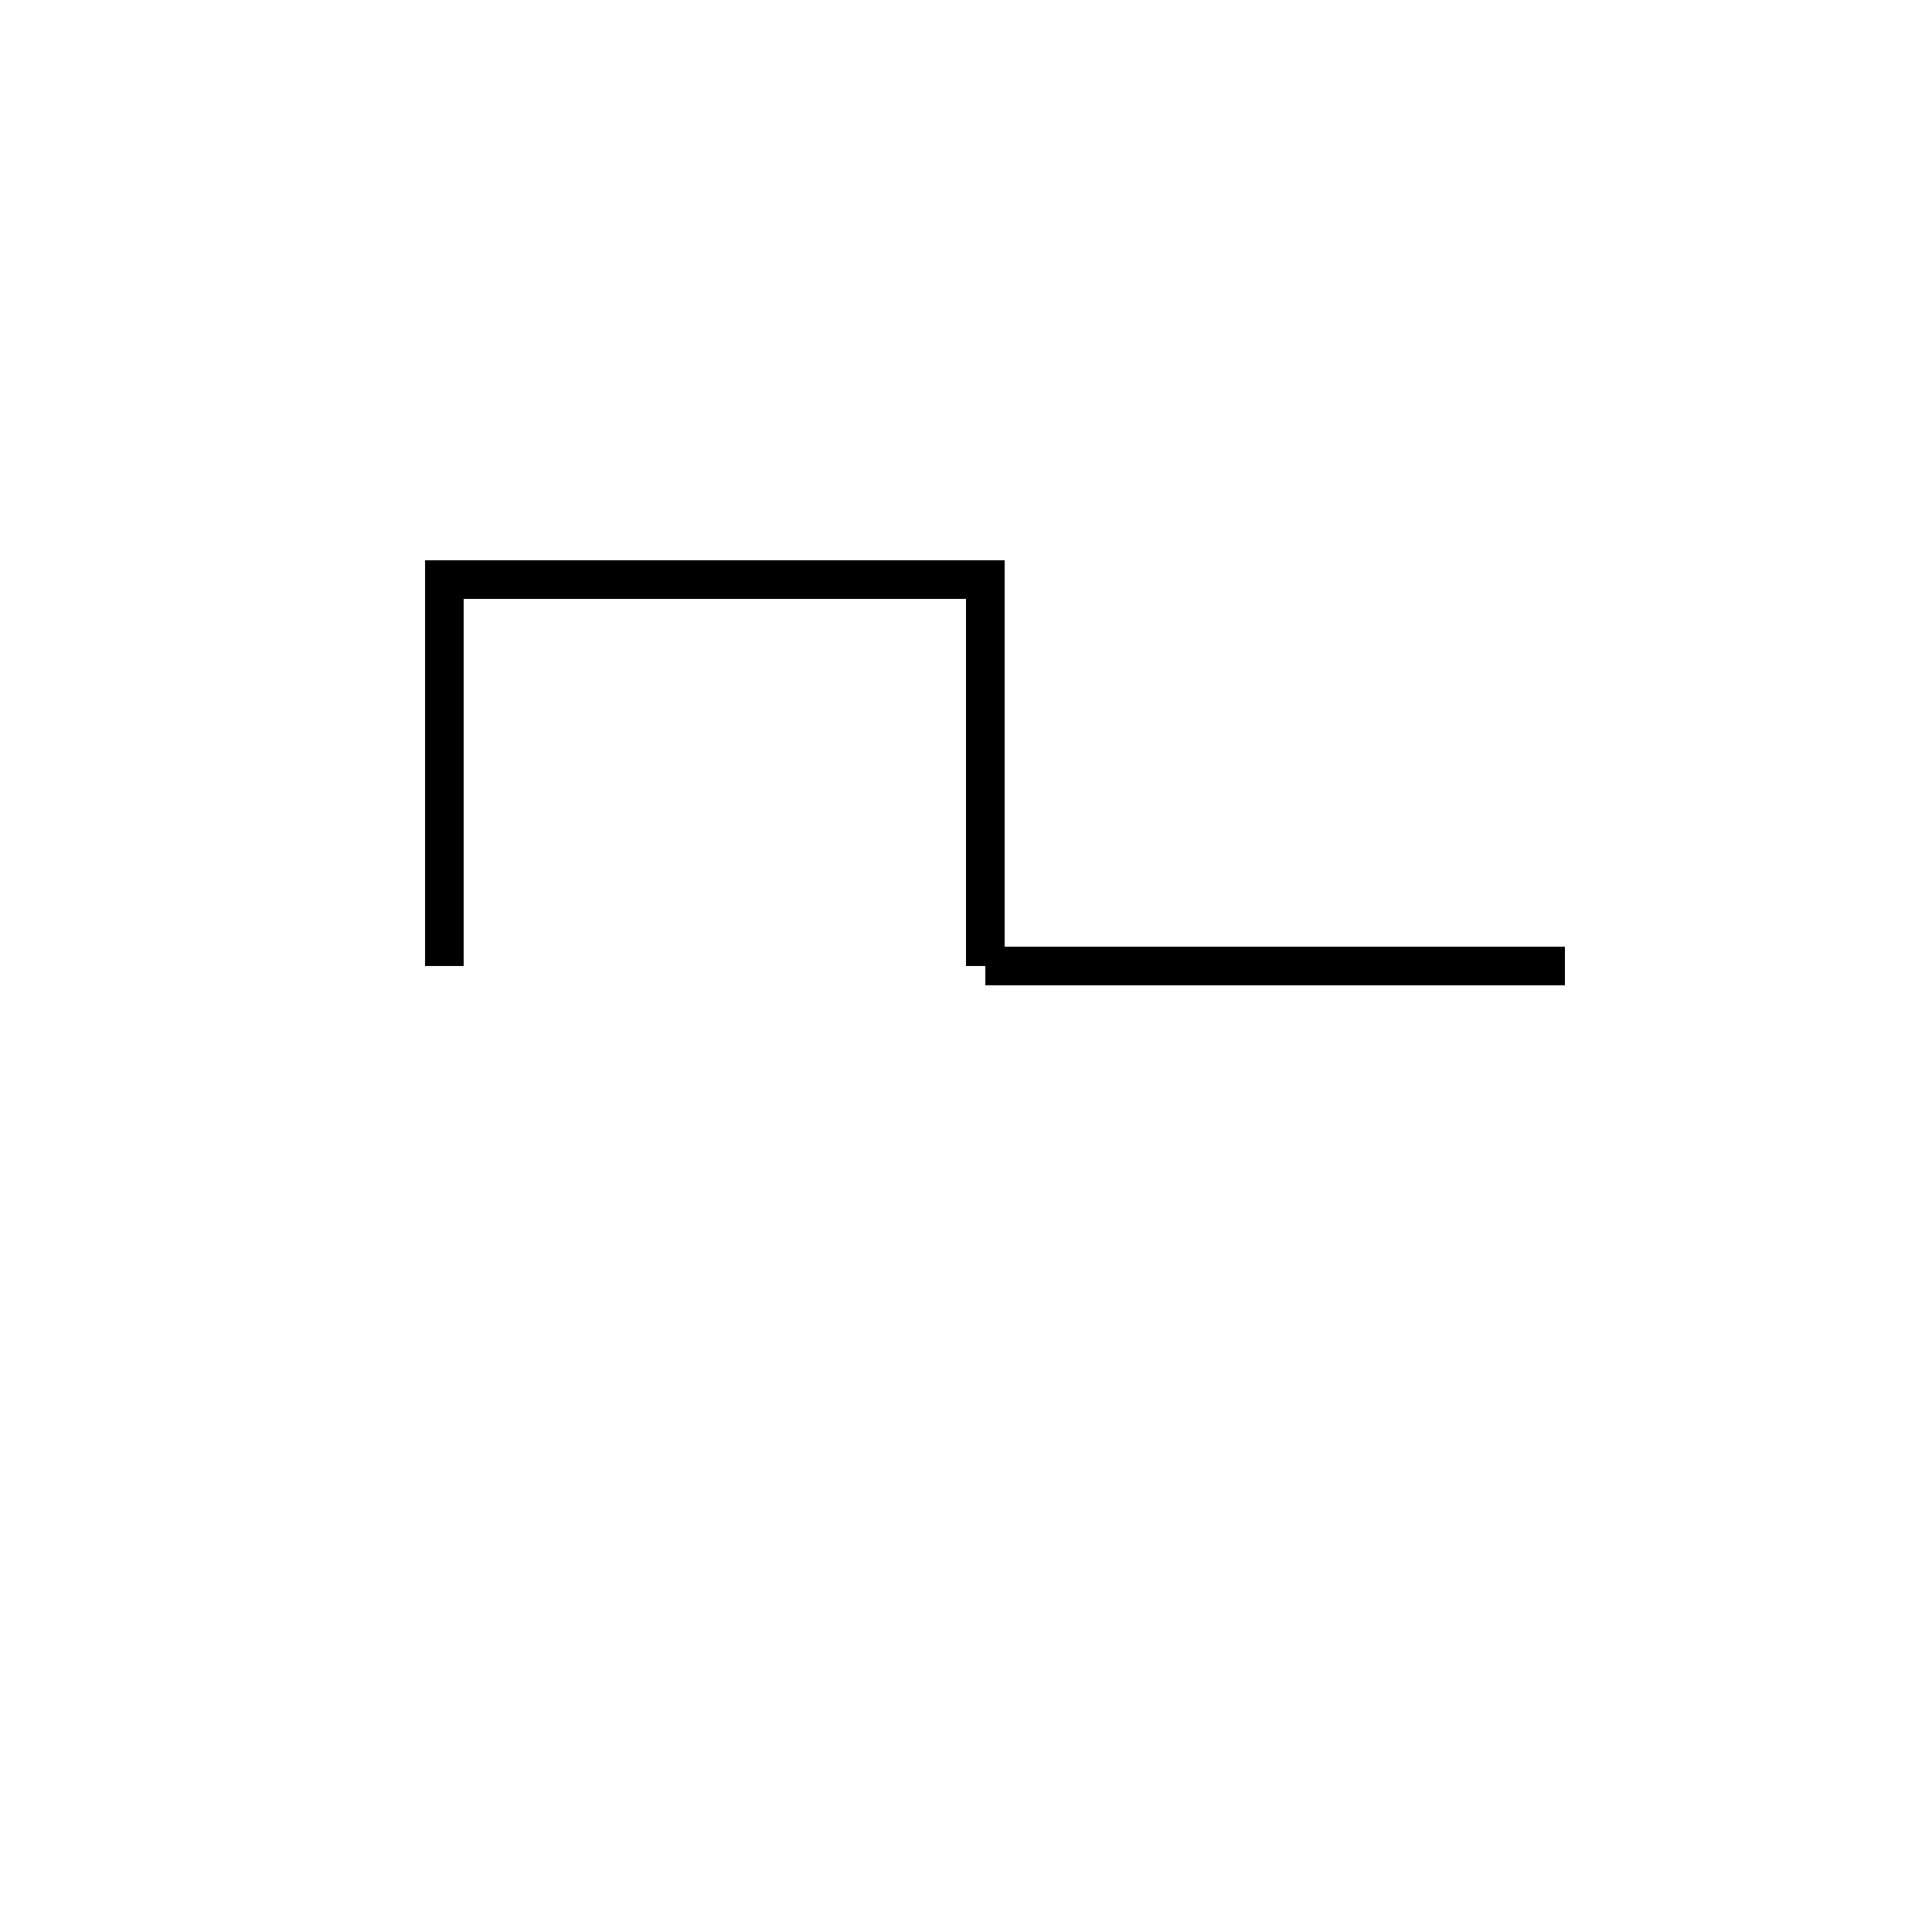
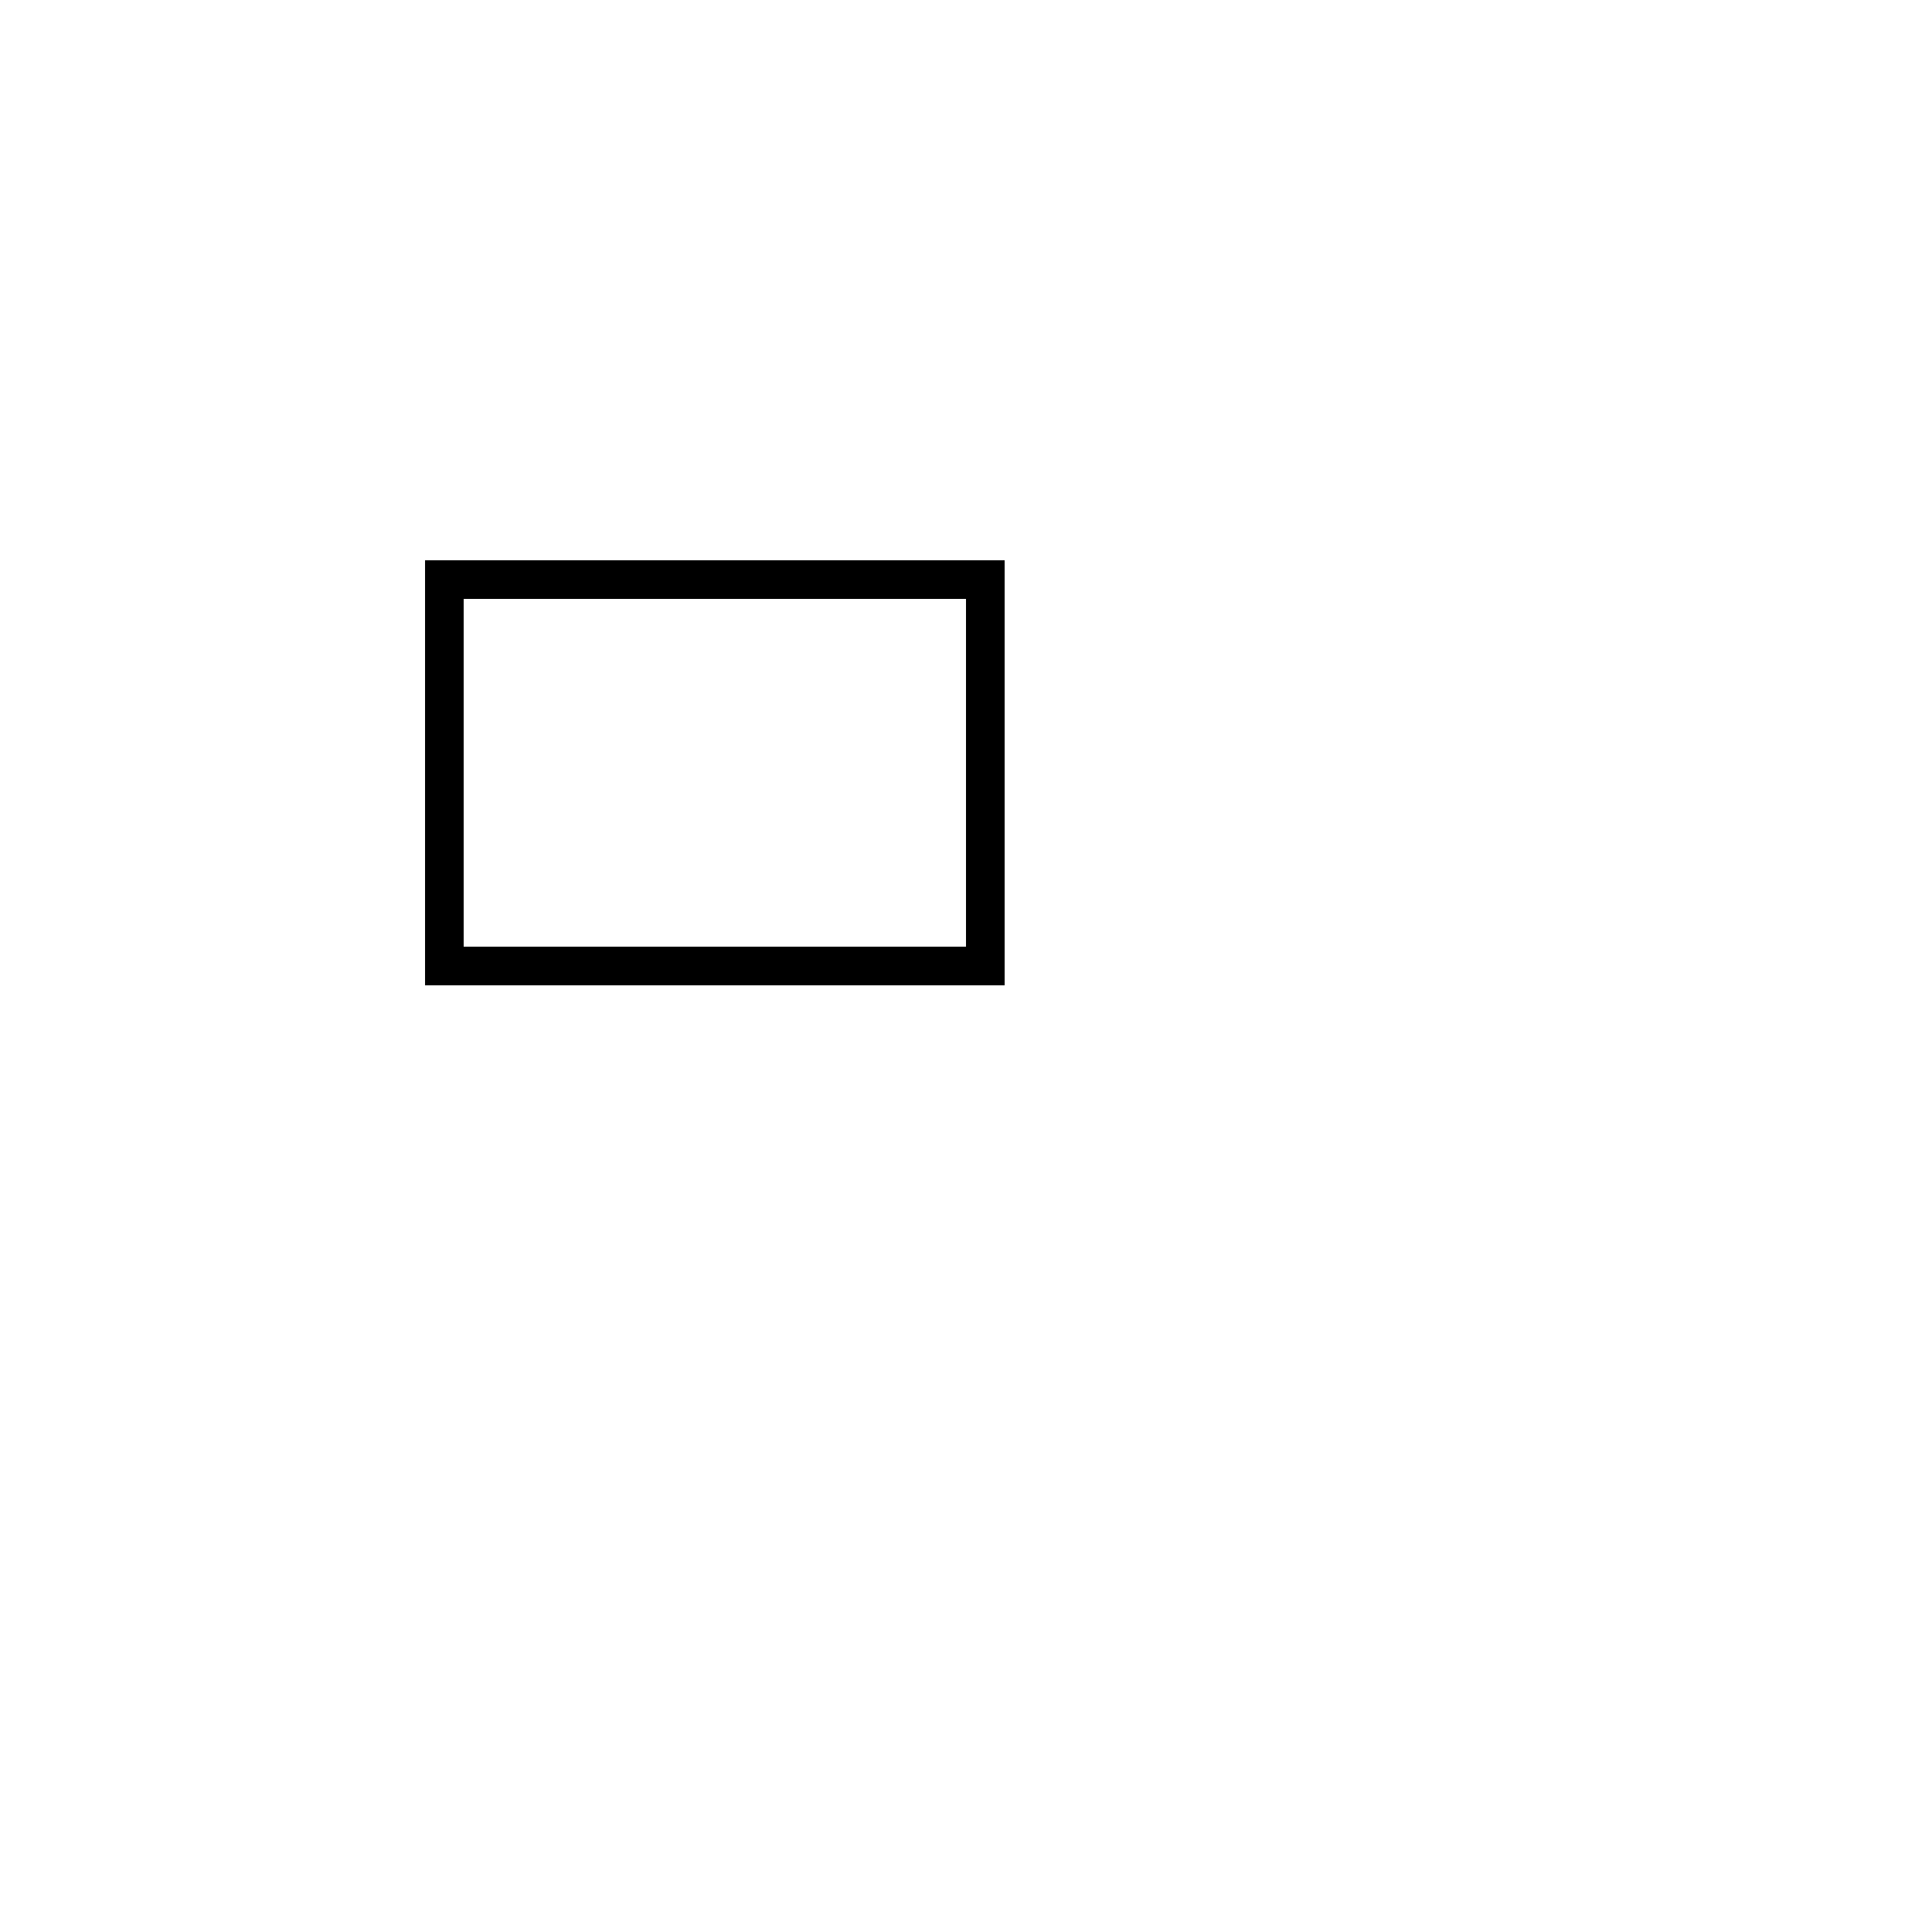
<svg xmlns="http://www.w3.org/2000/svg" baseProfile="full" height="50px" version="1.1" width="50px">
  <defs />
  <line stroke="rgb(0,0,0)" x1="25.5" x2="25.5" y1="25.0" y2="15.0" />
  <line stroke="rgb(0,0,0)" x1="26.0" x2="11.0" y1="15.0" y2="15.0" />
  <line stroke="rgb(0,0,0)" x1="11.5" x2="11.5" y1="15.0" y2="25.0" />
-   <line stroke="rgb(0,0,0)" x1="25.5" x2="40.5" y1="25.0" y2="25.0" />
+   <line stroke="rgb(0,0,0)" x1="11.0" x2="26.0" y1="25.0" y2="25.0" />
</svg>
